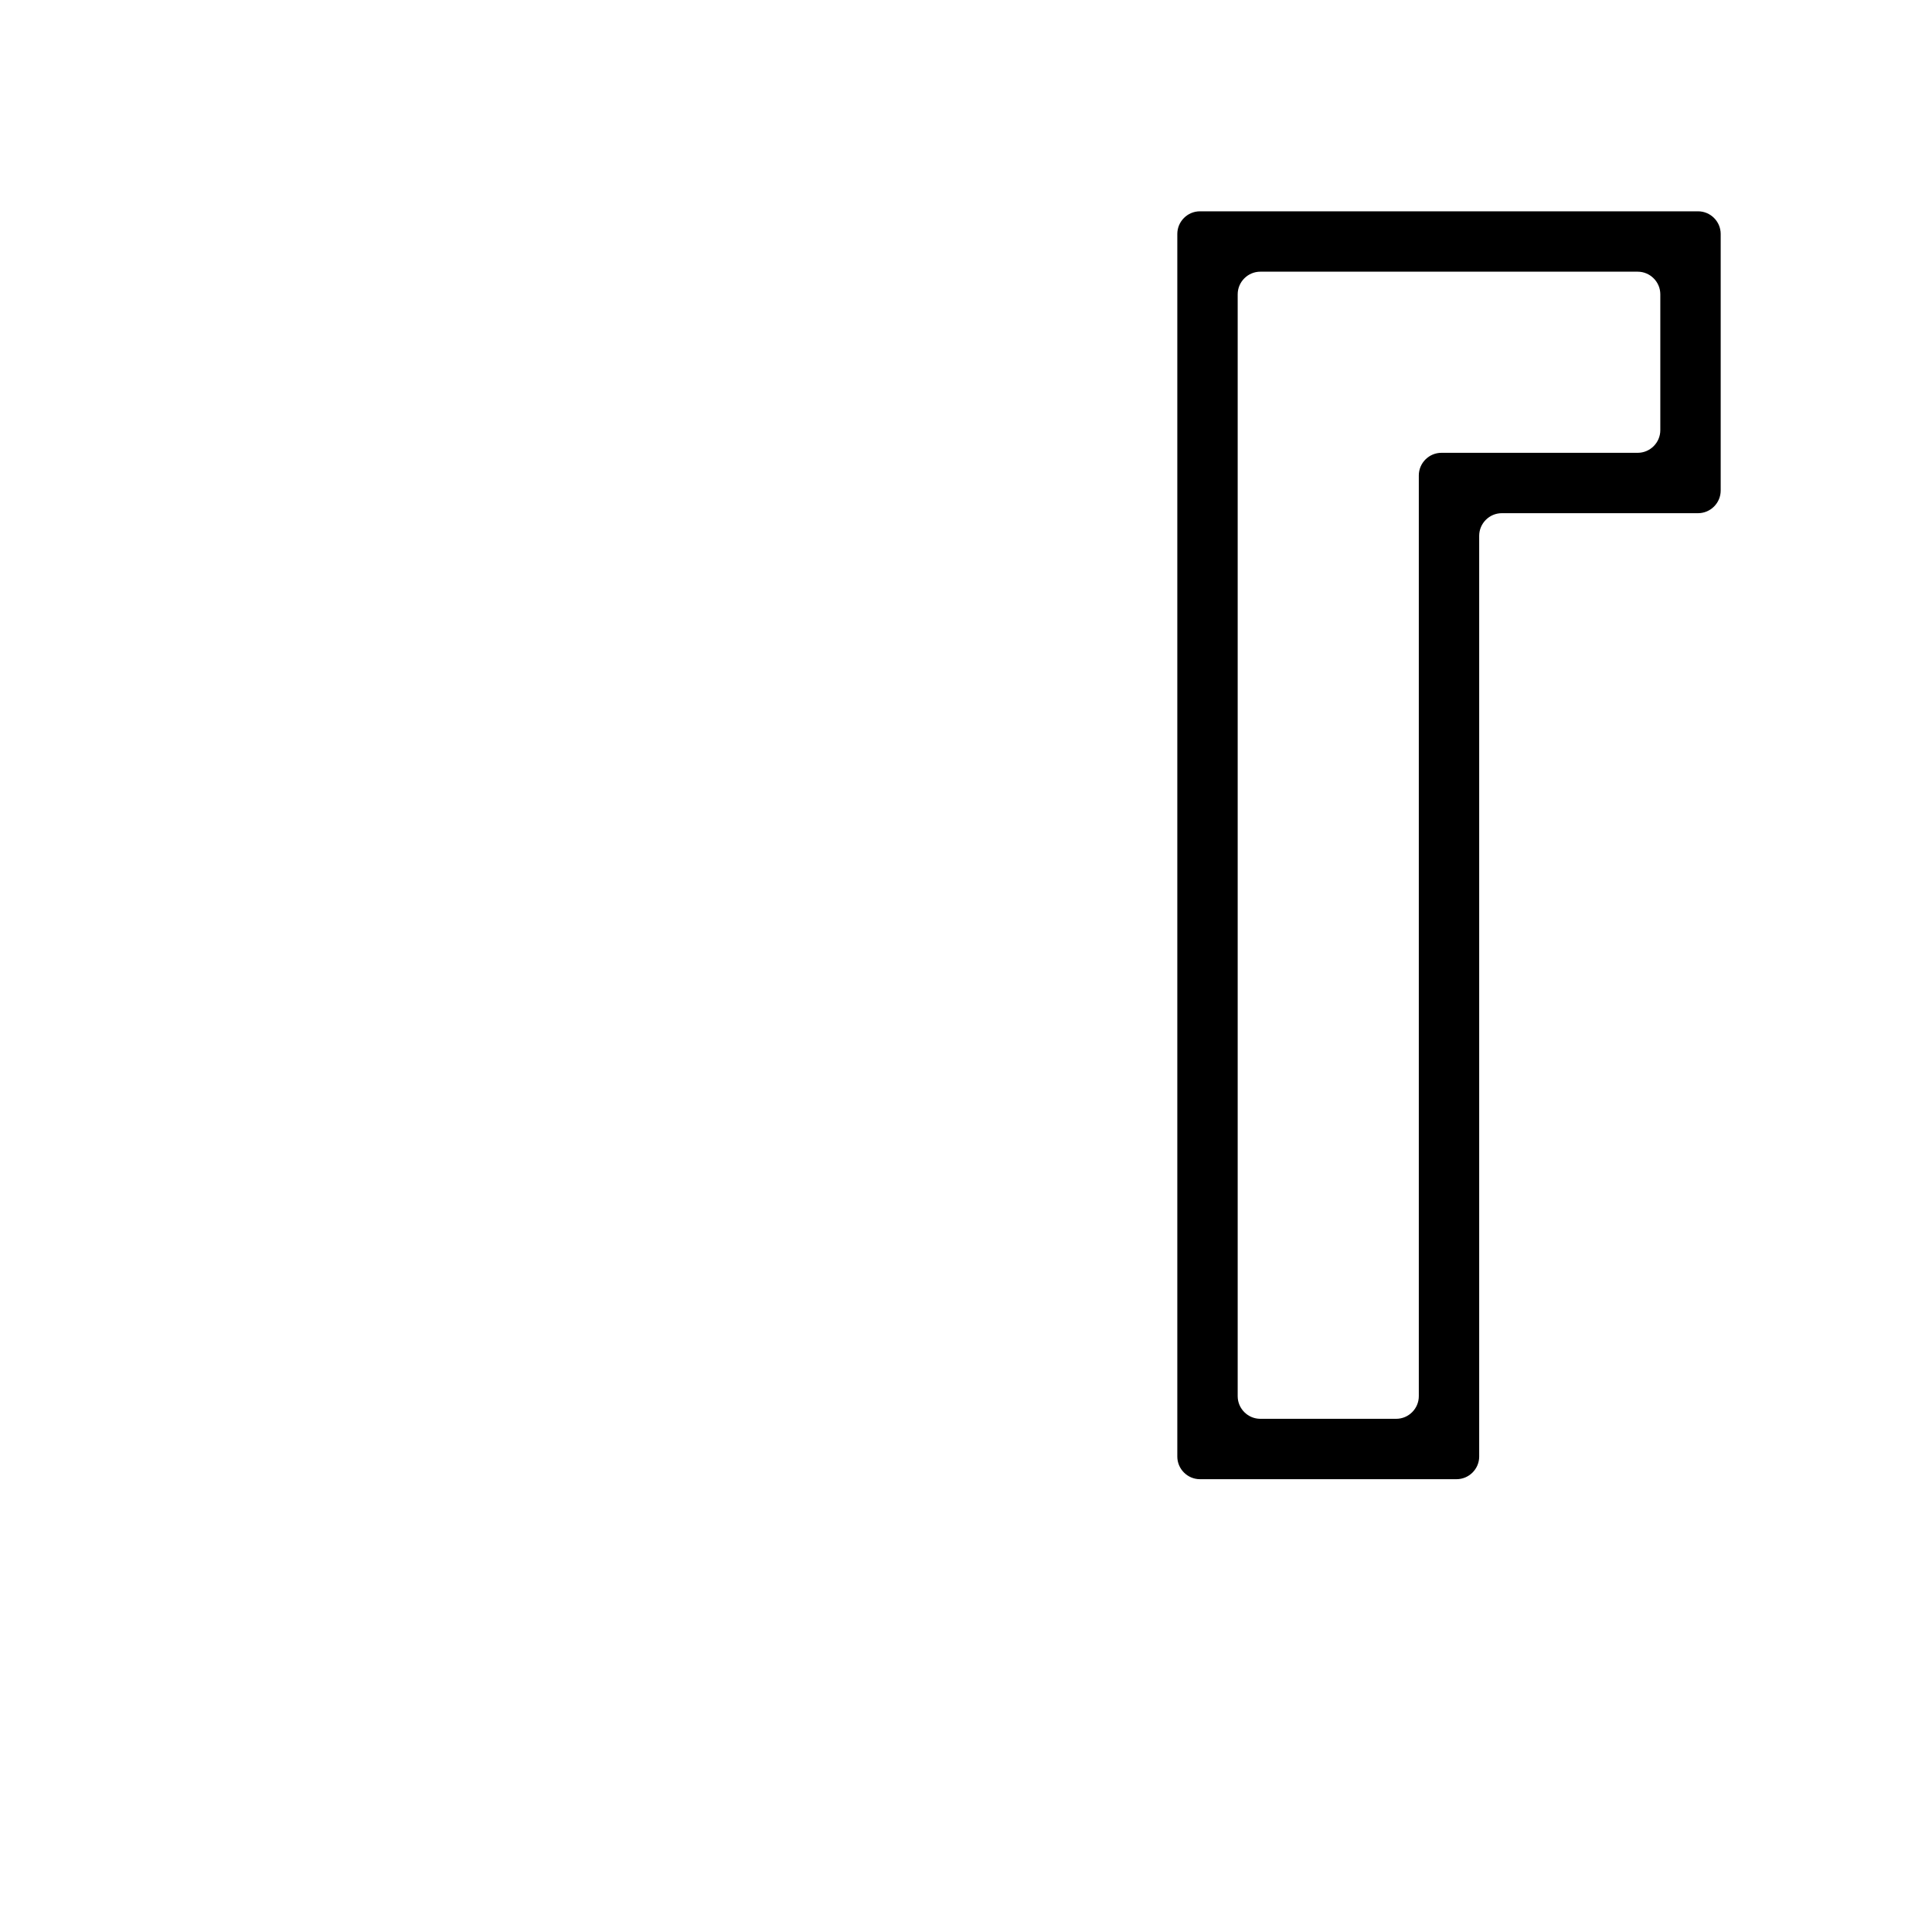
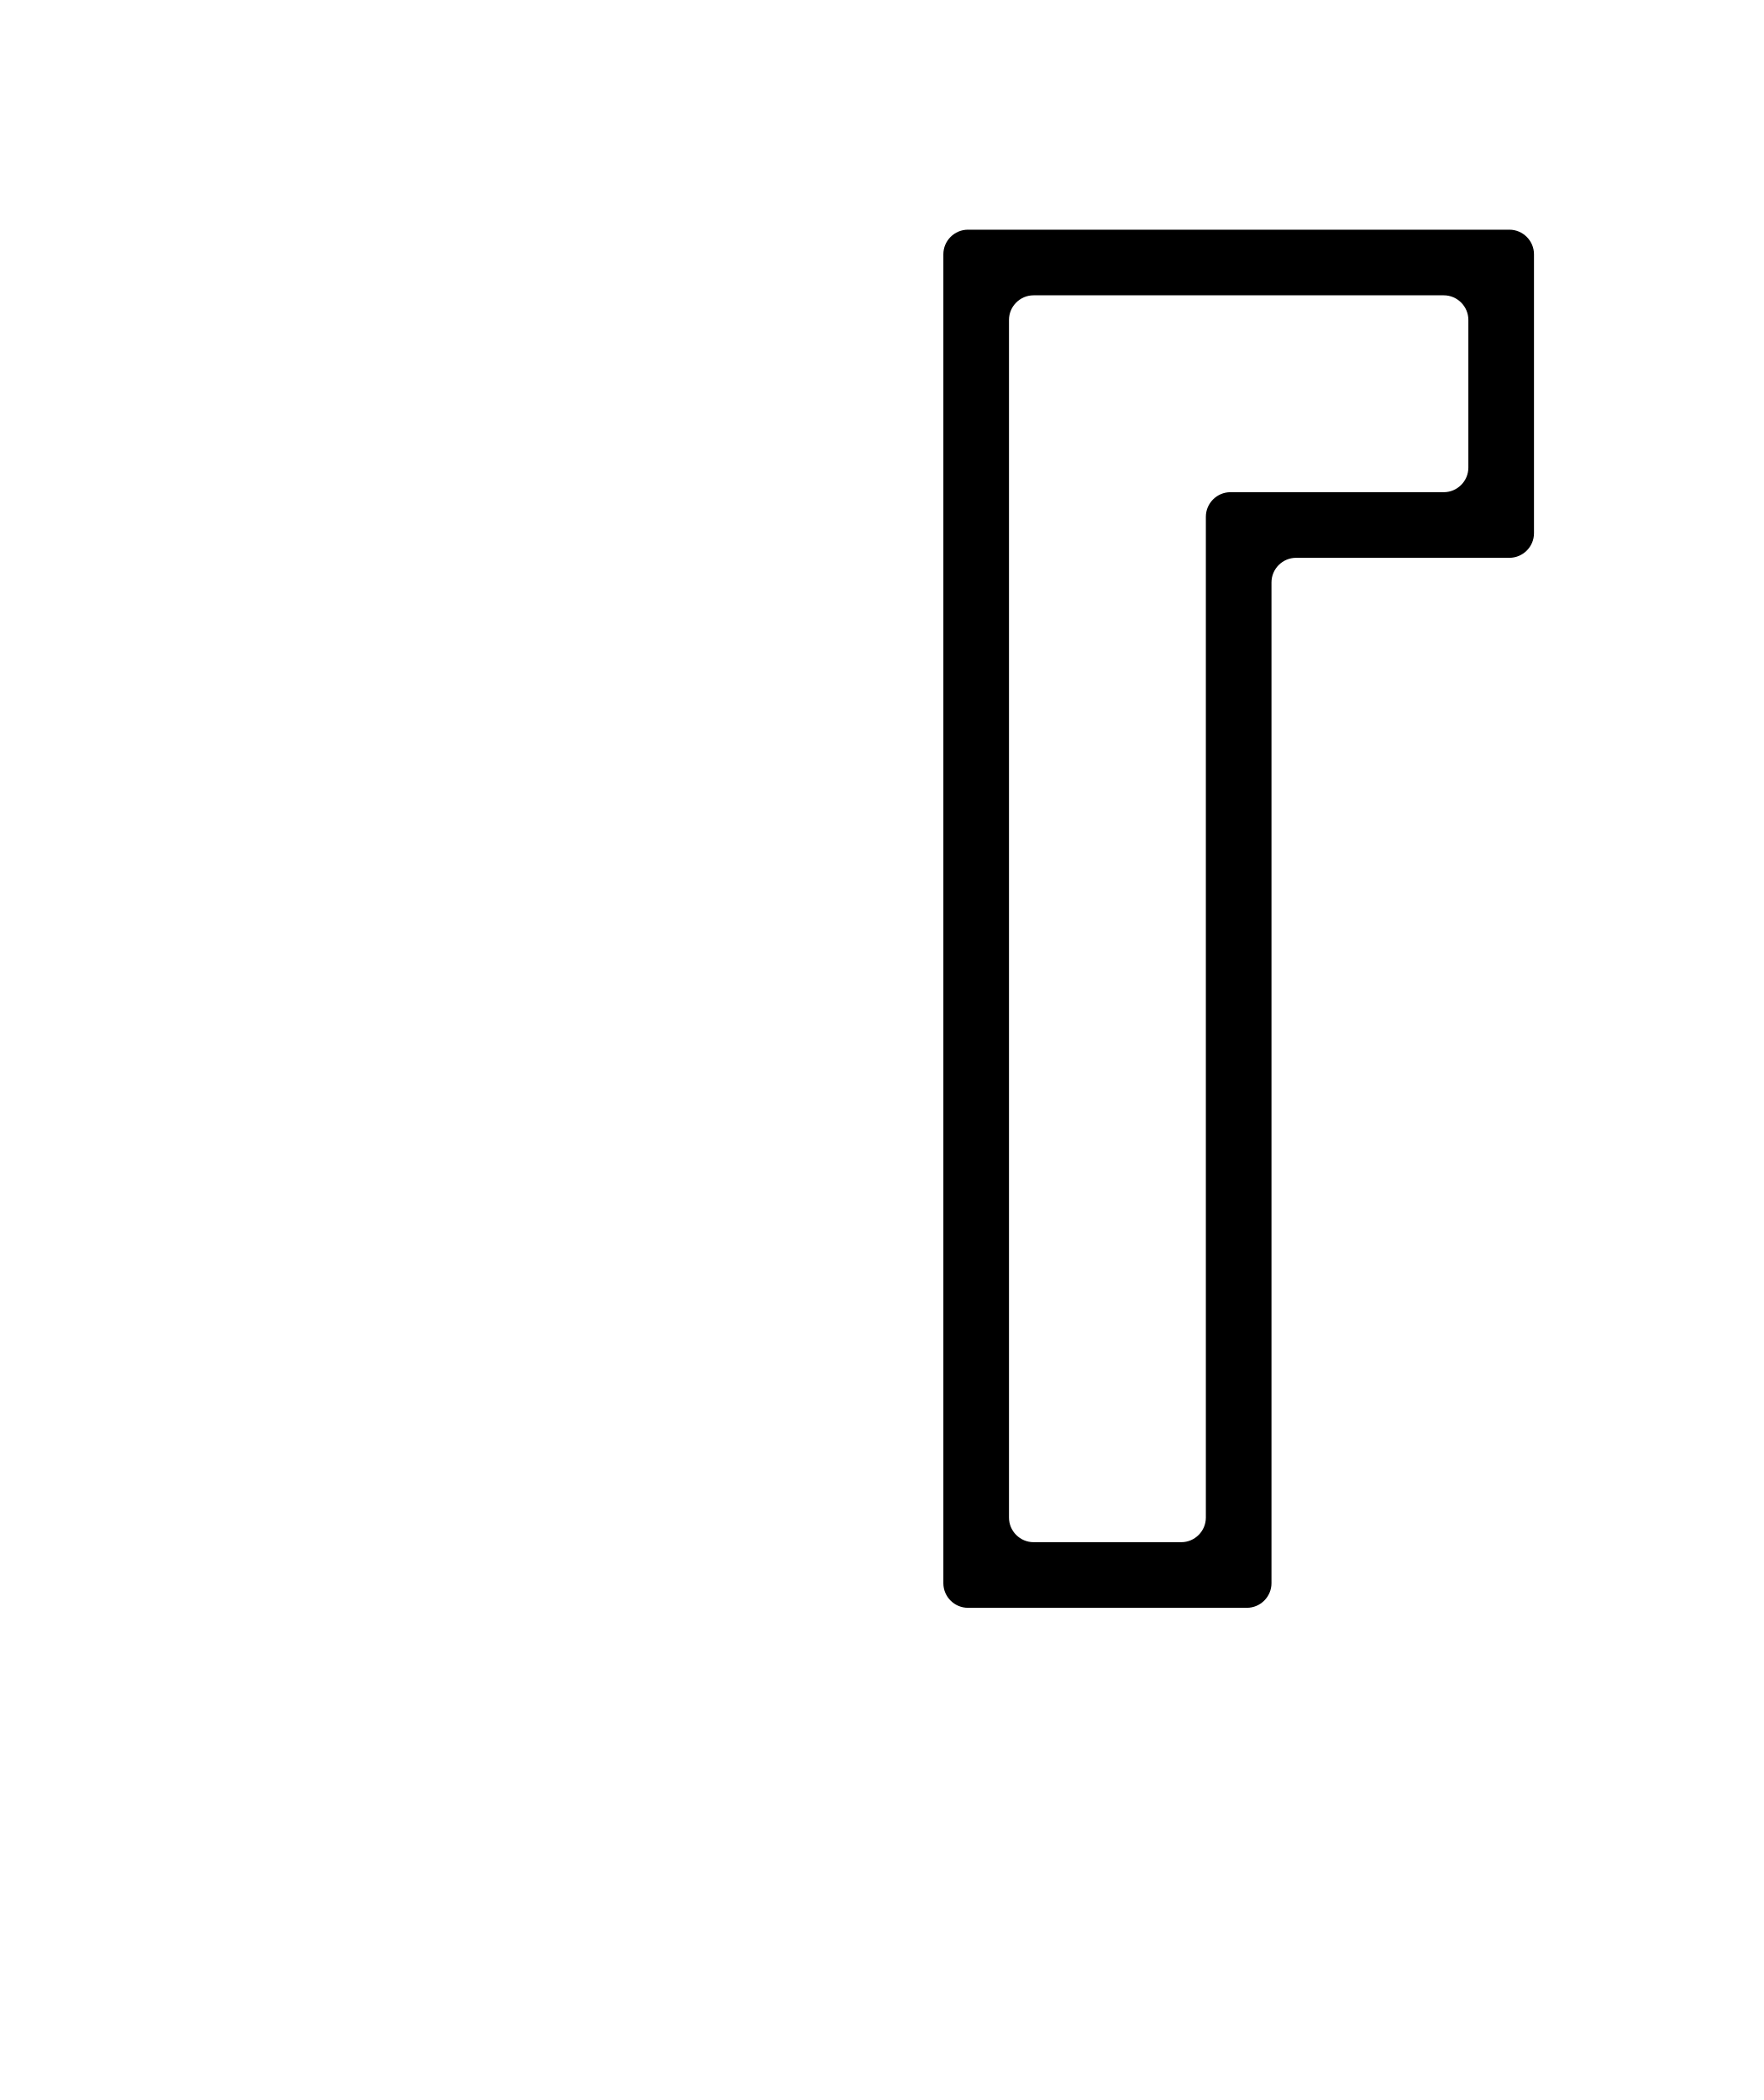
- <svg xmlns="http://www.w3.org/2000/svg" version="1.1" id="图层_1" x="0px" y="0px" viewBox="0 0 1024 1024" style="enable-background:new 0 0 1024 1024;" xml:space="preserve">
-   <path d="M636,112h264c6.6,0,12,5.4,12,12v136c0,6.6-5.4,12-12,12H796c-6.6,0-12,5.4-12,12v488c0,6.6-5.4,12-12,12H636  c-6.6,0-12-5.4-12-12V124C624,117.4,629.4,112,636,112z M868,144H668c-6.6,0-12,5.4-12,12v584c0,6.6,5.4,12,12,12h72  c6.6,0,12-5.4,12-12V252c0-6.6,5.4-12,12-12h104c6.6,0,12-5.4,12-12v-72C880,149.4,874.6,144,868,144z" />
+ <svg xmlns="http://www.w3.org/2000/svg" version="1.1" id="图层_1" x="0px" y="0px" viewBox="0 0 860 1024" style="enable-background:new 0 0 860 1024;" xml:space="preserve">
+   <path d="M472,112h264c6.6,0,12,5.4,12,12v136c0,6.6-5.4,12-12,12H632c-6.6,0-12,5.4-12,12v488c0,6.6-5.4,12-12,12H472  c-6.6,0-12-5.4-12-12V124C460,117.4,465.4,112,472,112z M704,144H504c-6.6,0-12,5.4-12,12v584c0,6.6,5.4,12,12,12h72  c6.6,0,12-5.4,12-12V252c0-6.6,5.4-12,12-12h104c6.6,0,12-5.4,12-12v-72C716,149.4,710.6,144,704,144z" />
</svg>
